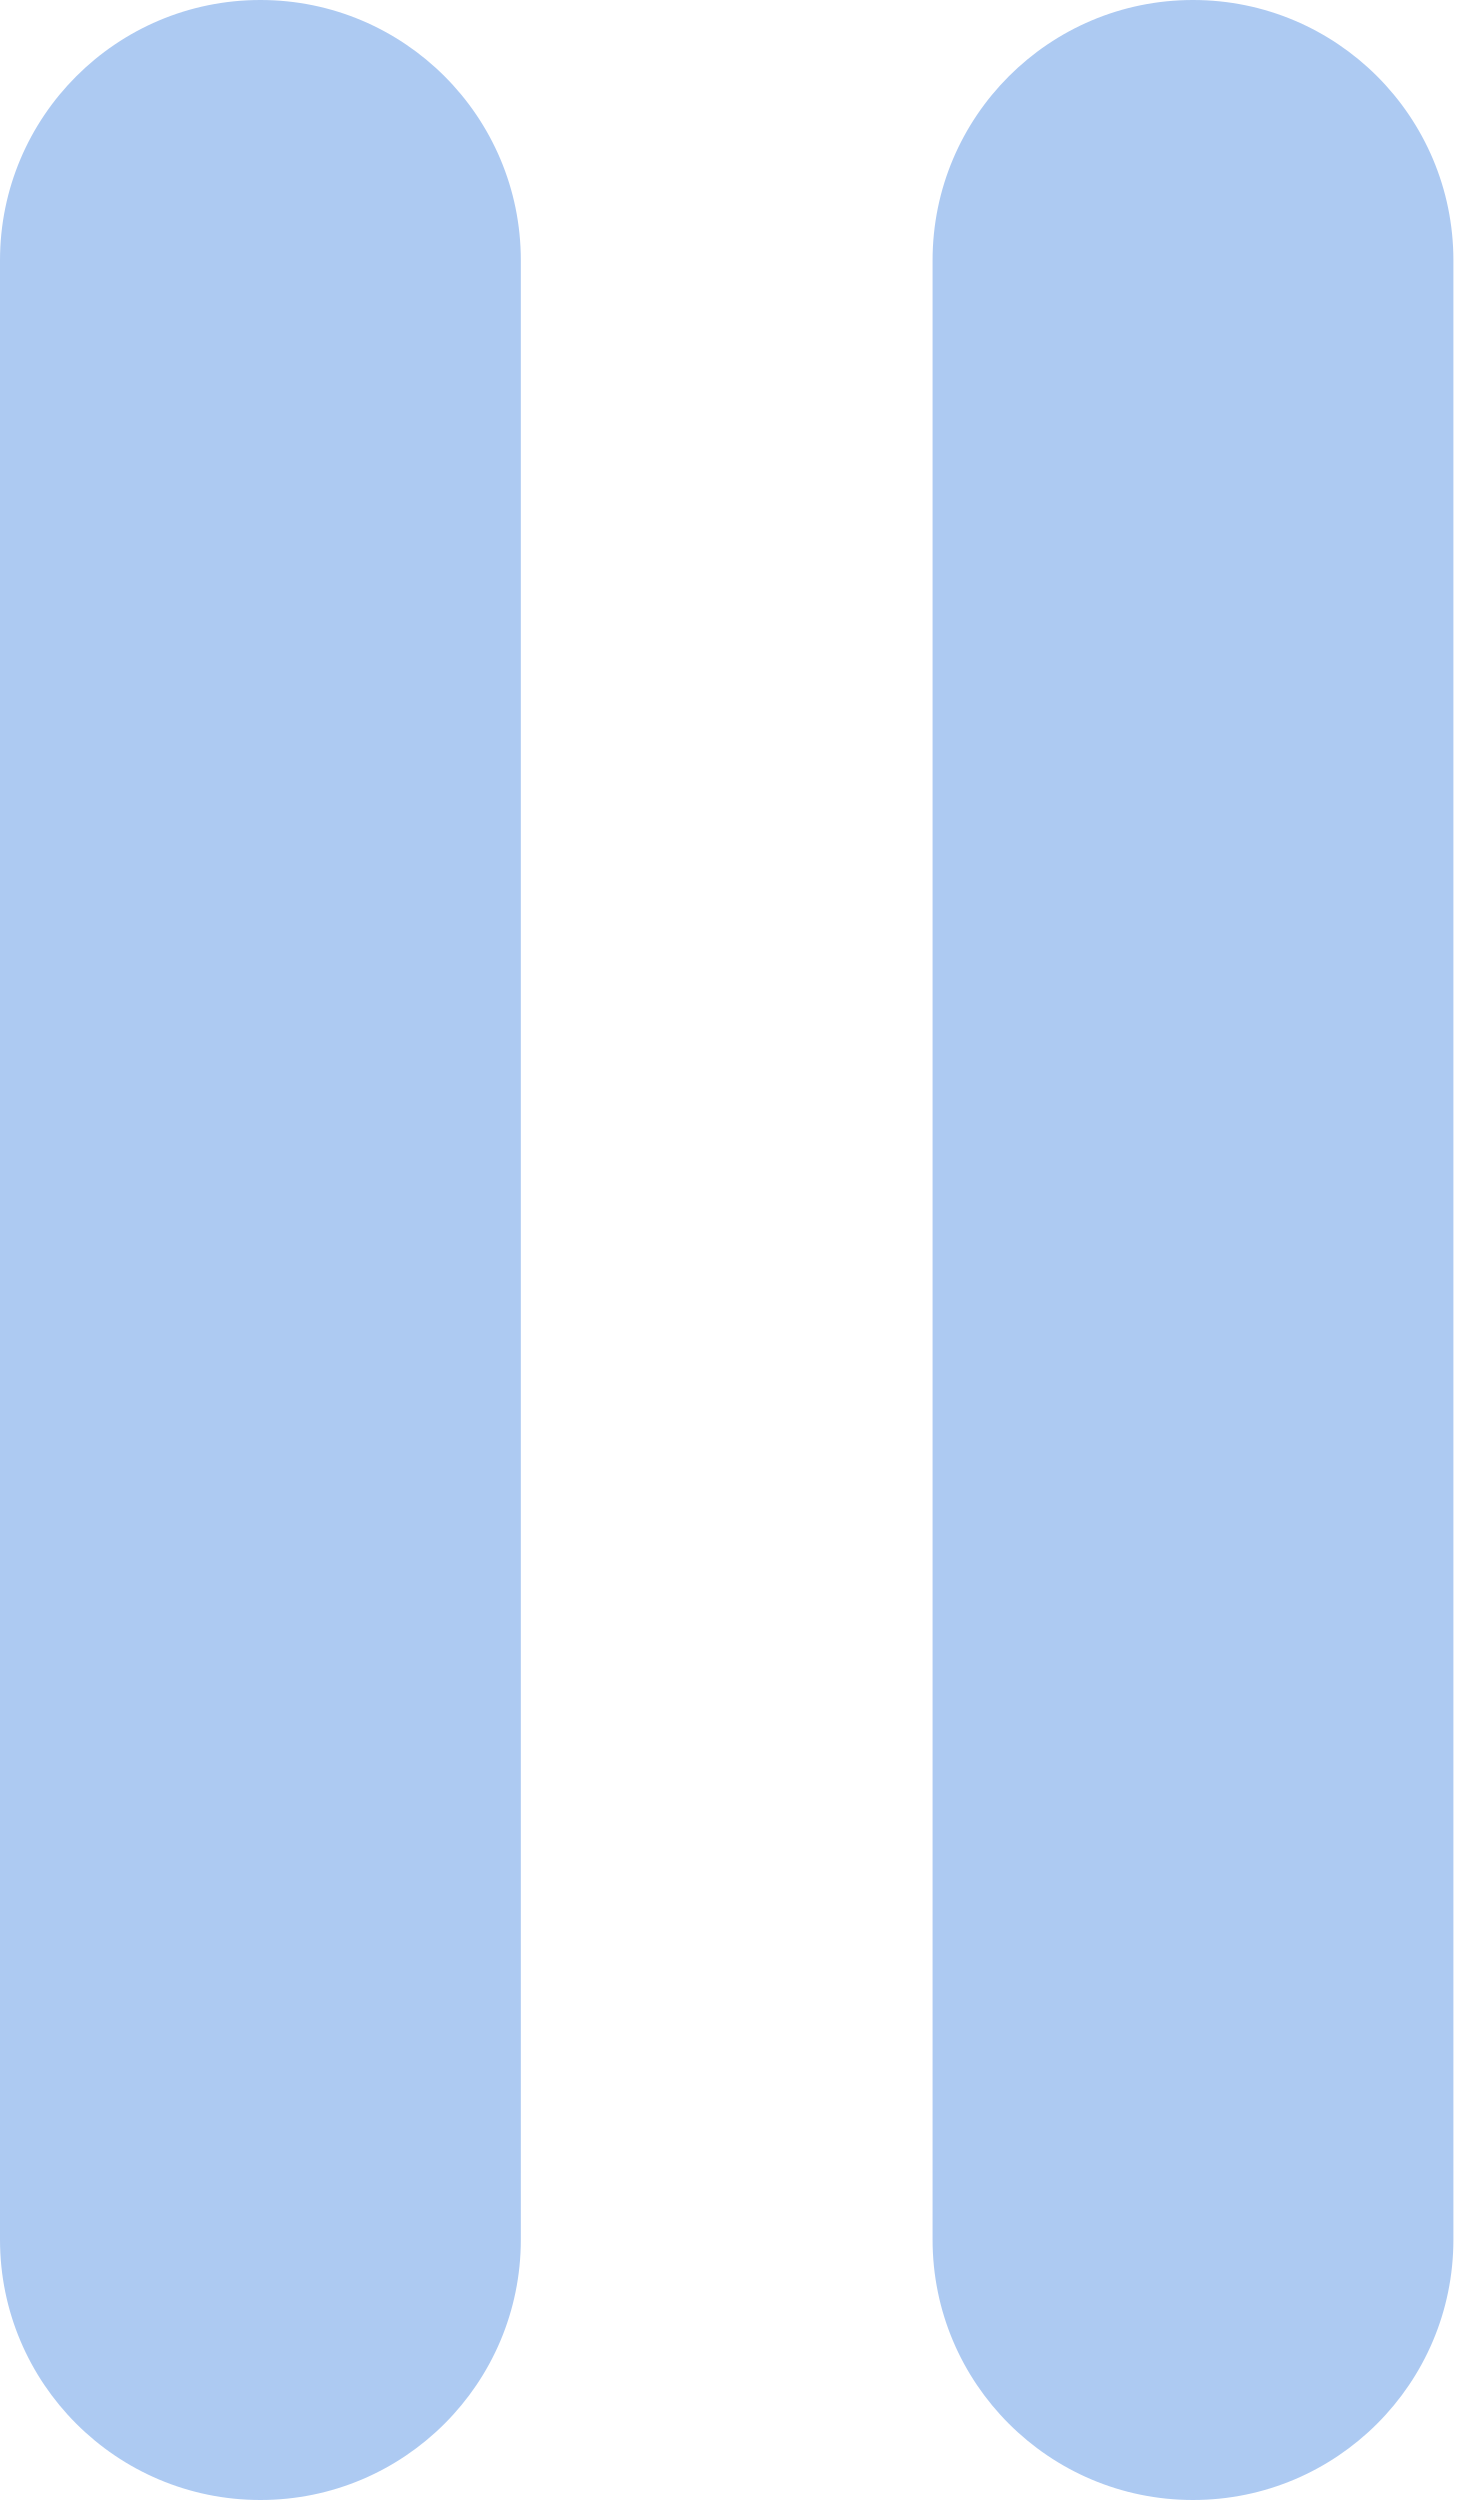
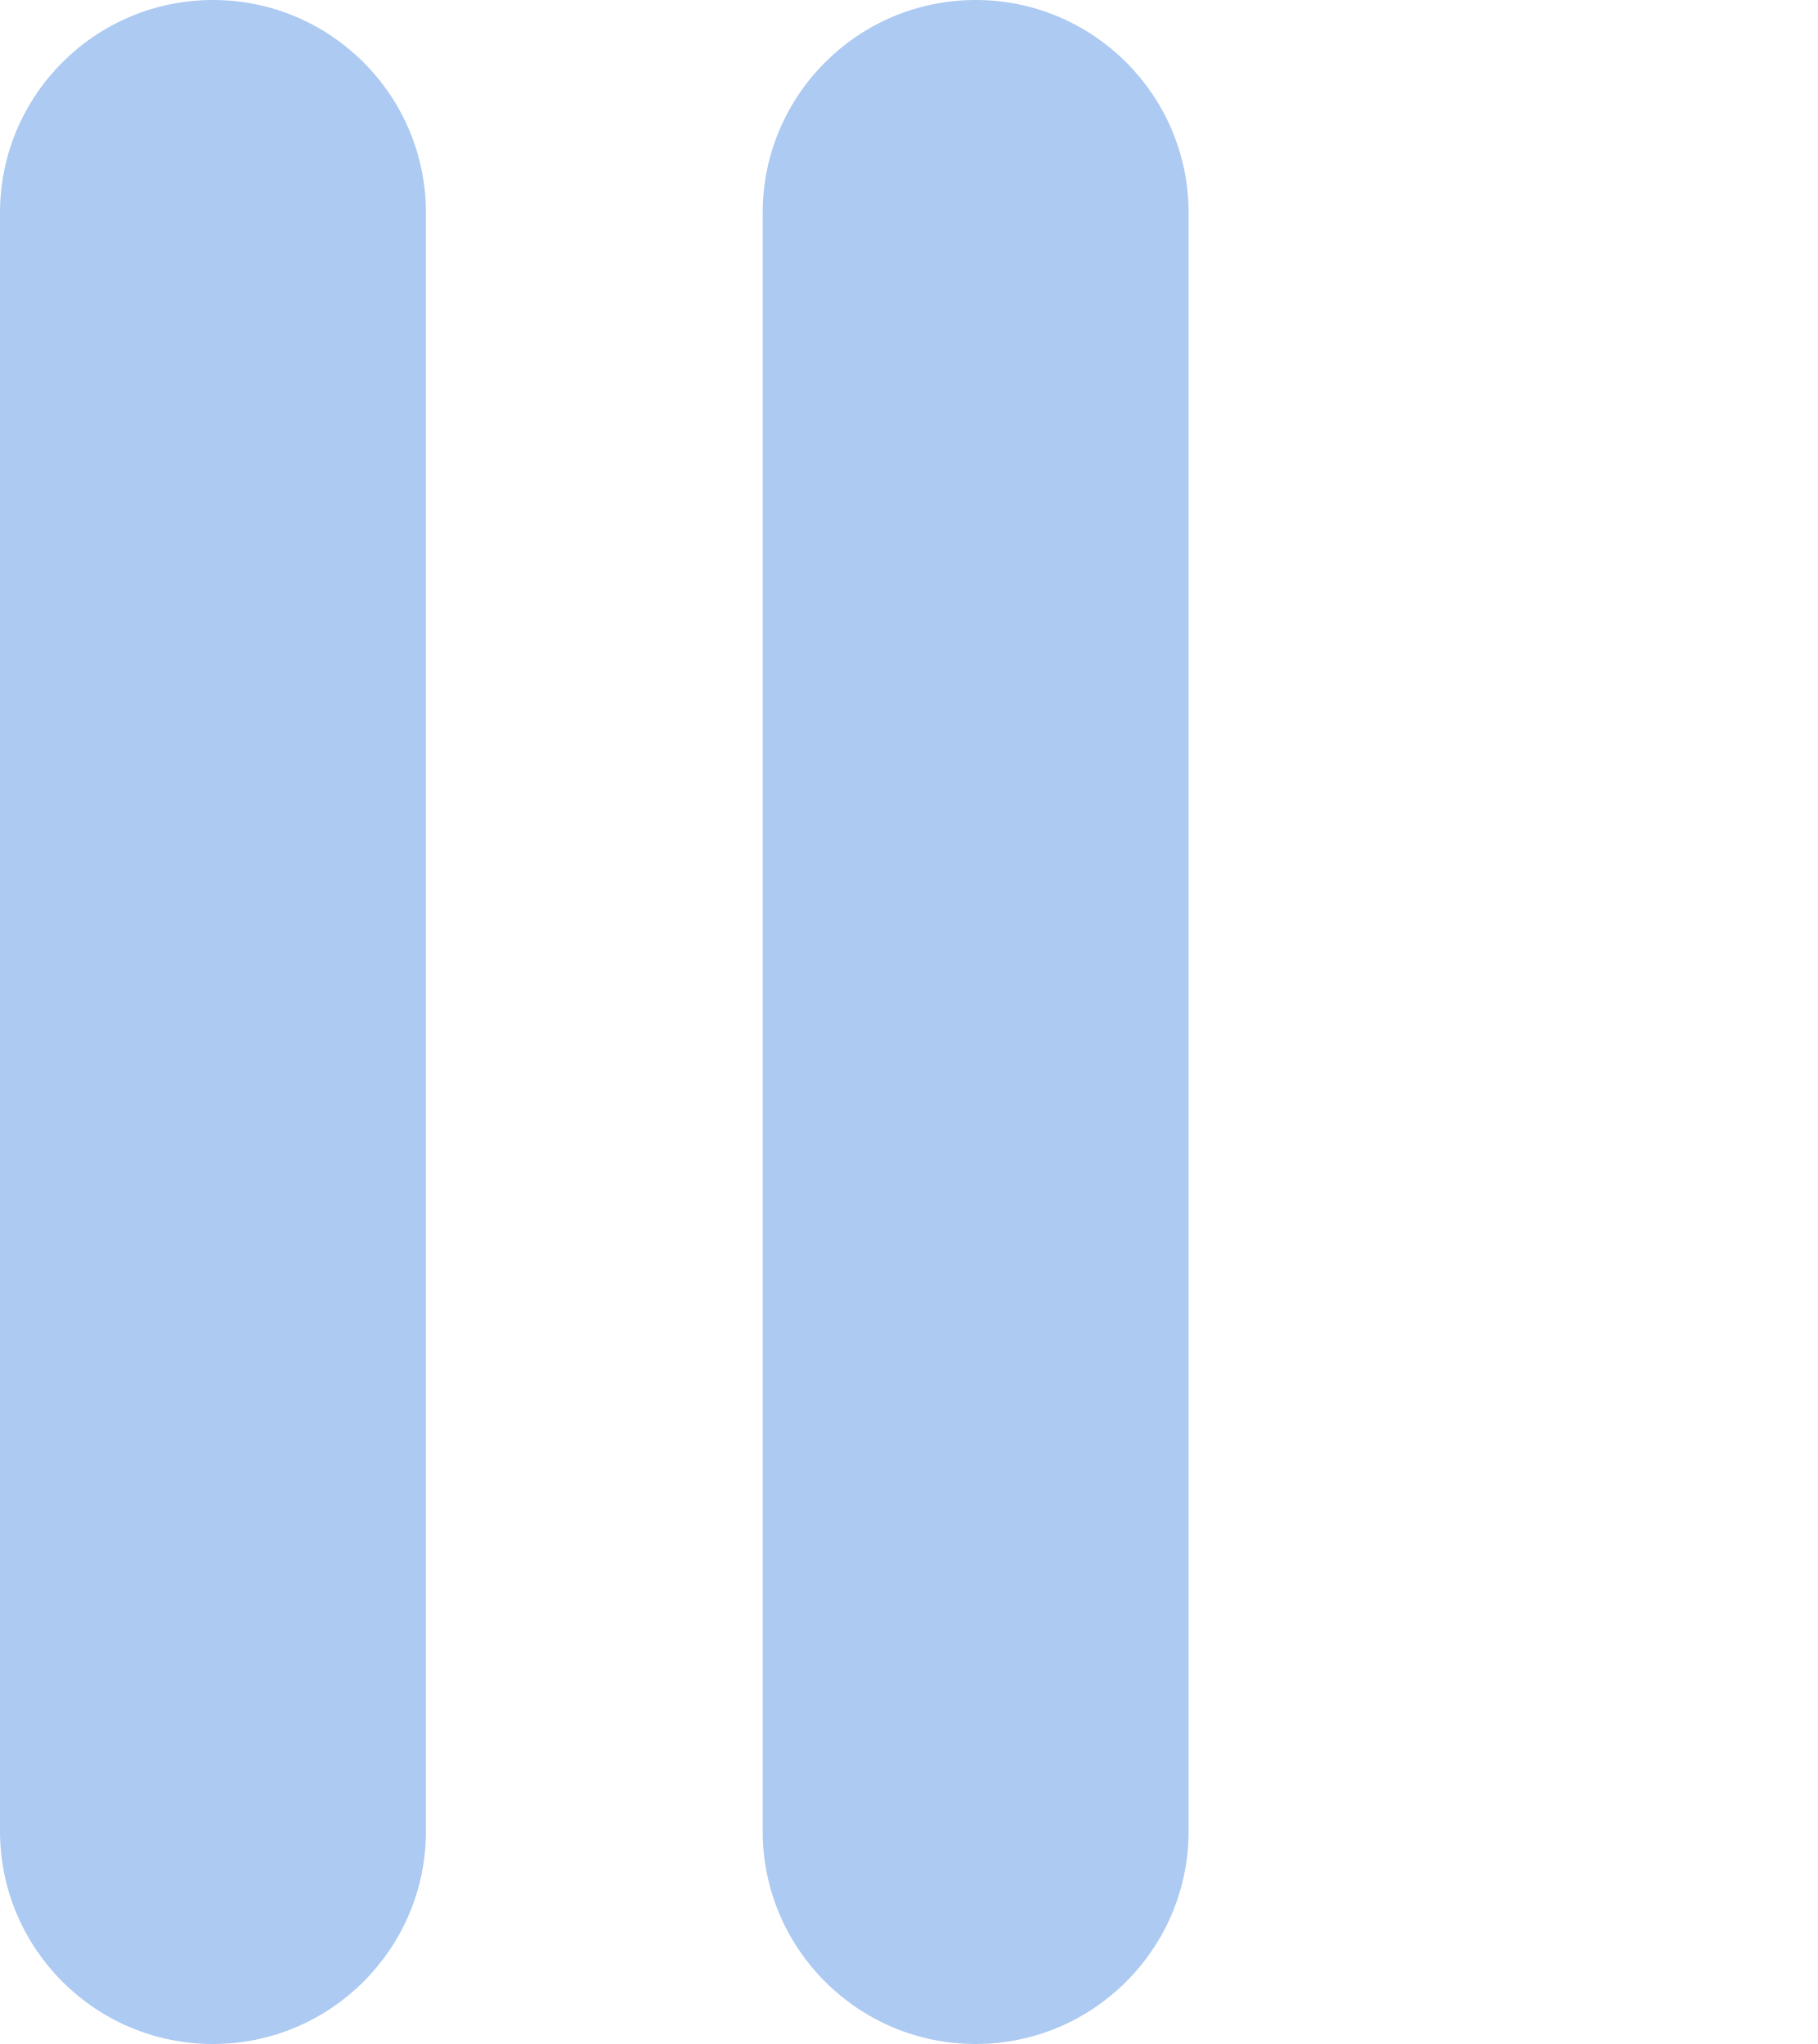
- <svg xmlns="http://www.w3.org/2000/svg" width="21px" height="36px" viewBox="0 0 21 36" version="1.1">
+ <svg xmlns="http://www.w3.org/2000/svg" width="100%" height="100%" viewBox="0 0 32 36" version="1.1">
  <defs />
  <g id="Page-1" stroke="none" stroke-width="1" fill="none" fill-rule="evenodd">
    <g id="Icons-Pattern-One" transform="translate(-716, -93)" fill="#adcaf2">
      <g id="Pause" transform="translate(709, 93)">
        <path d="M10.75,0 C12.821,-3.80448985e-16 14.5,1.679 14.5,3.75 L14.5,32.25 C14.5,34.321 12.821,36 10.75,36 C8.679,36 7,34.321 7,32.25 L7,3.75 C7,1.679 8.679,3.80448985e-16 10.75,0 Z M24.179,0 C26.25,-3.80448985e-16 27.929,1.679 27.929,3.75 L27.929,32.25 C27.929,34.321 26.25,36 24.179,36 C22.108,36 20.429,34.321 20.429,32.25 L20.429,3.75 C20.429,1.679 22.108,3.80448985e-16 24.179,0 Z" />
      </g>
    </g>
  </g>
</svg>
